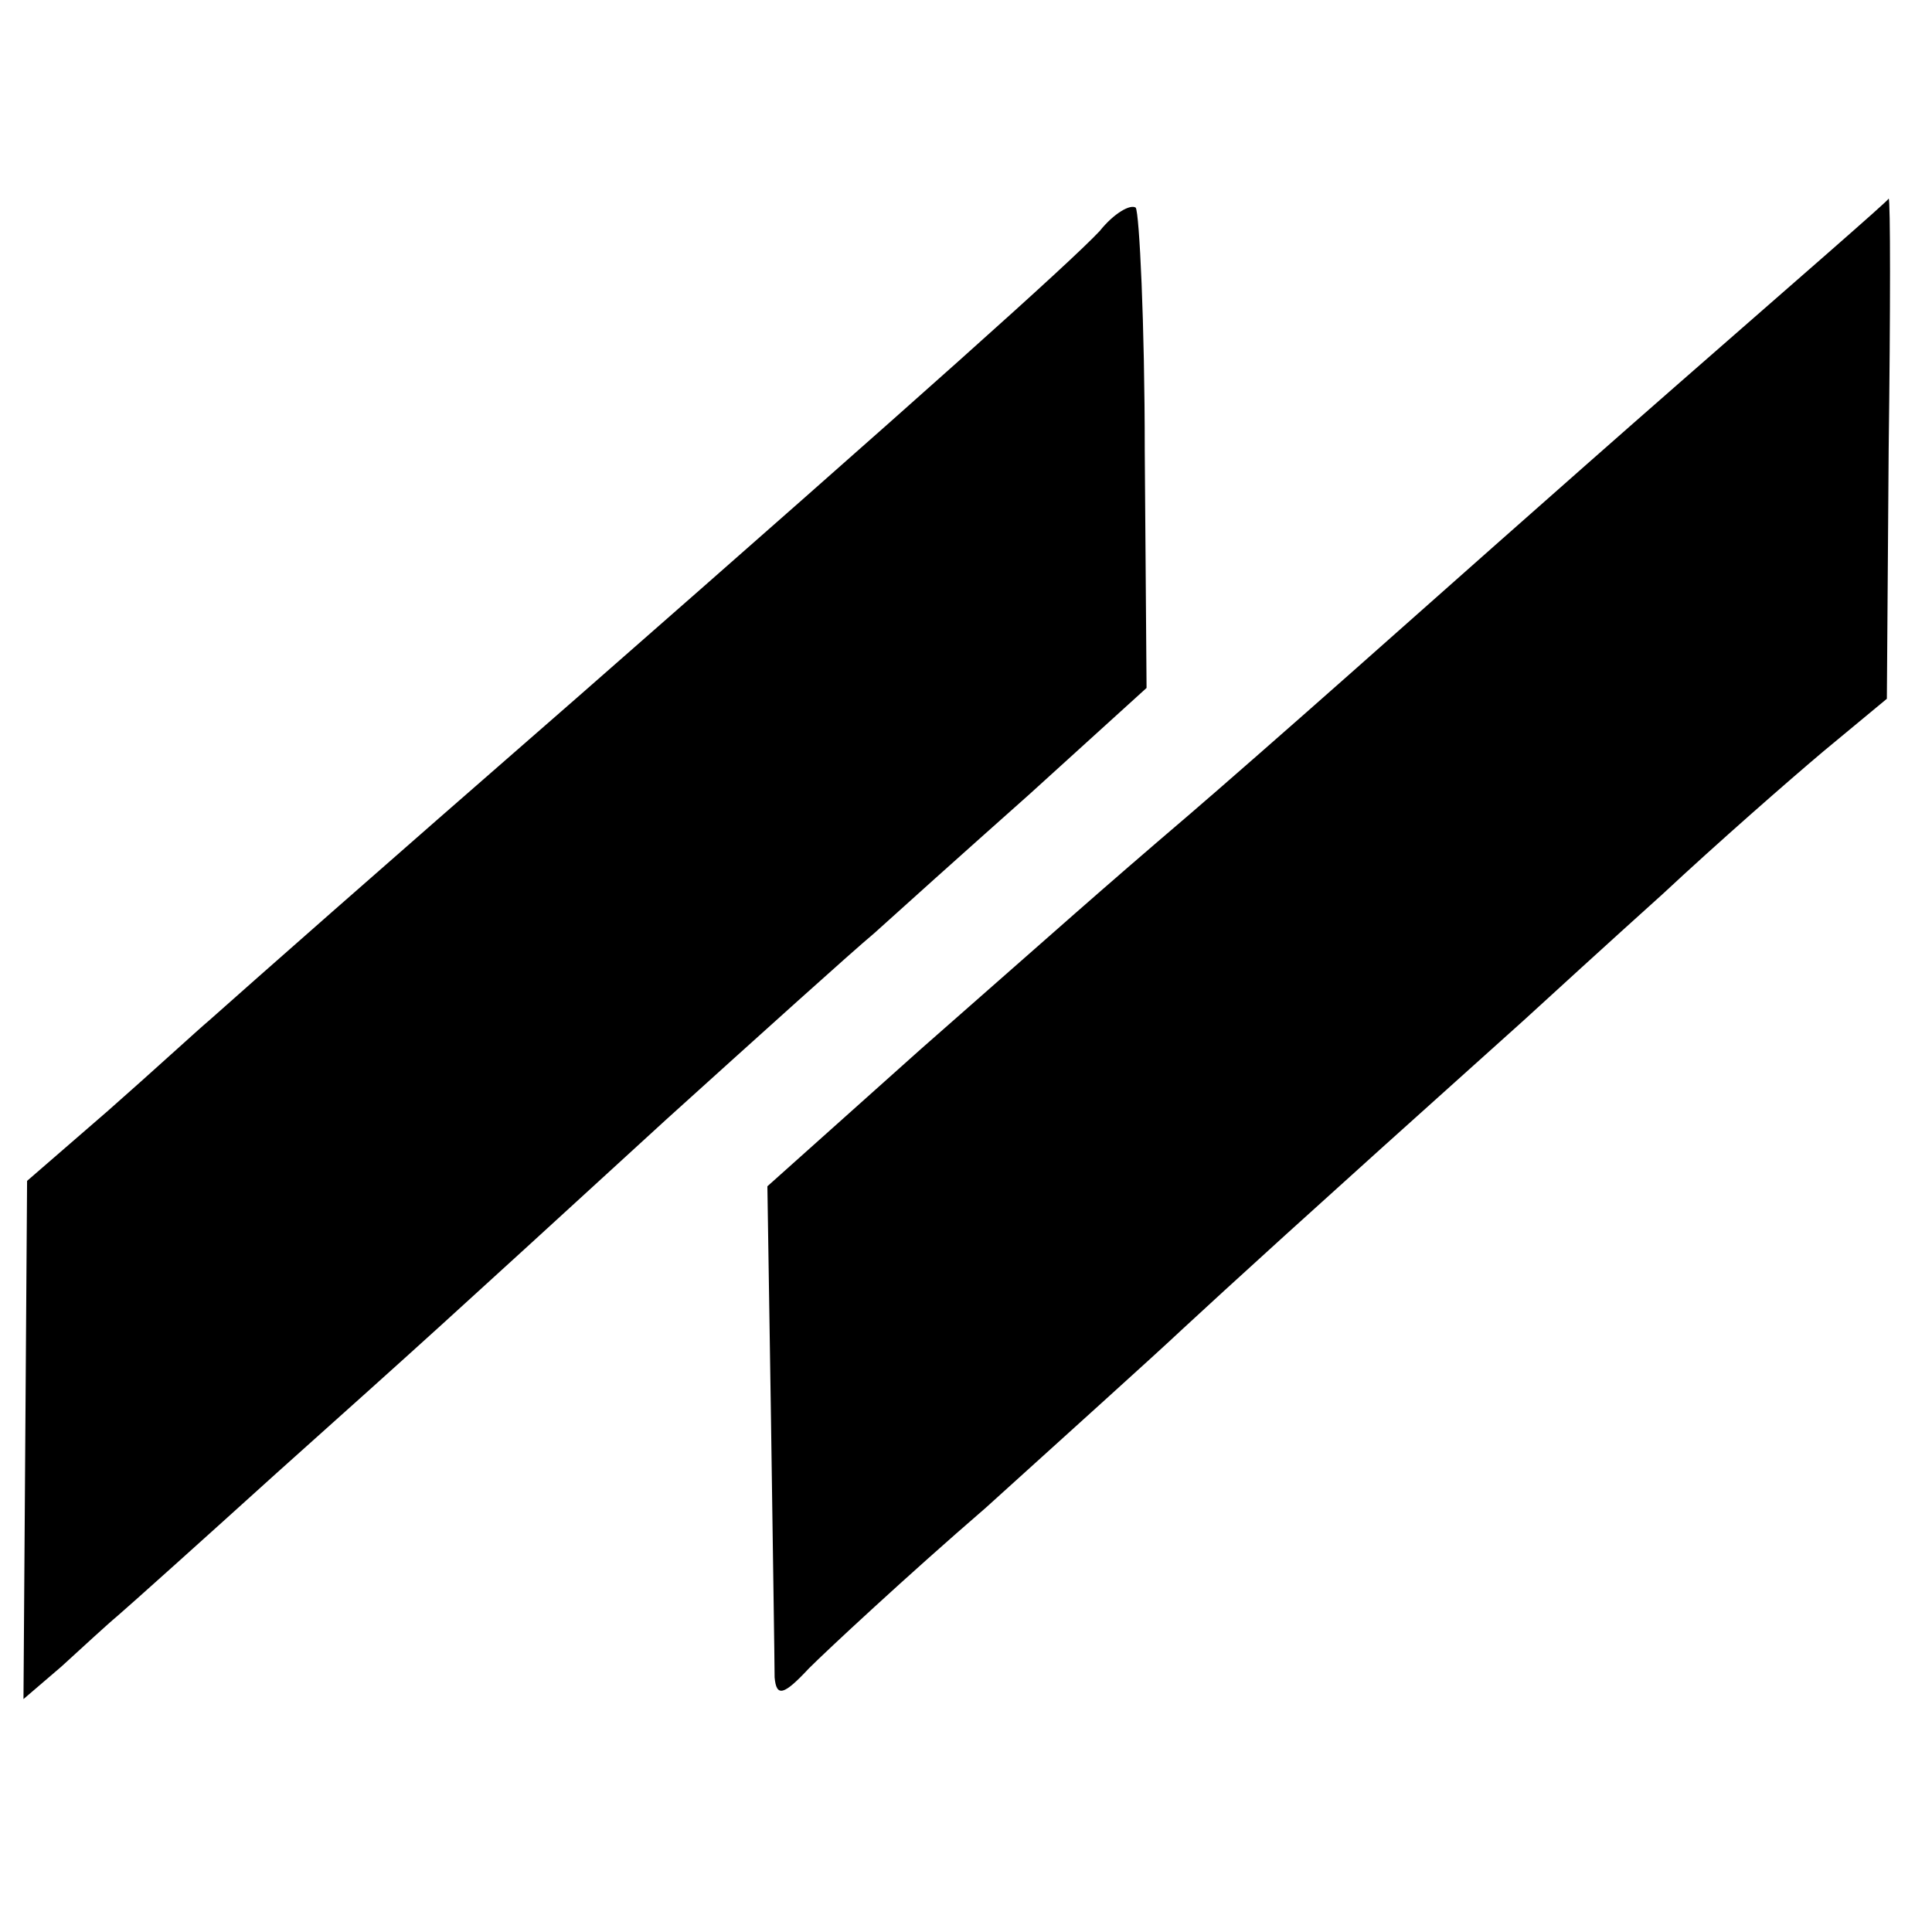
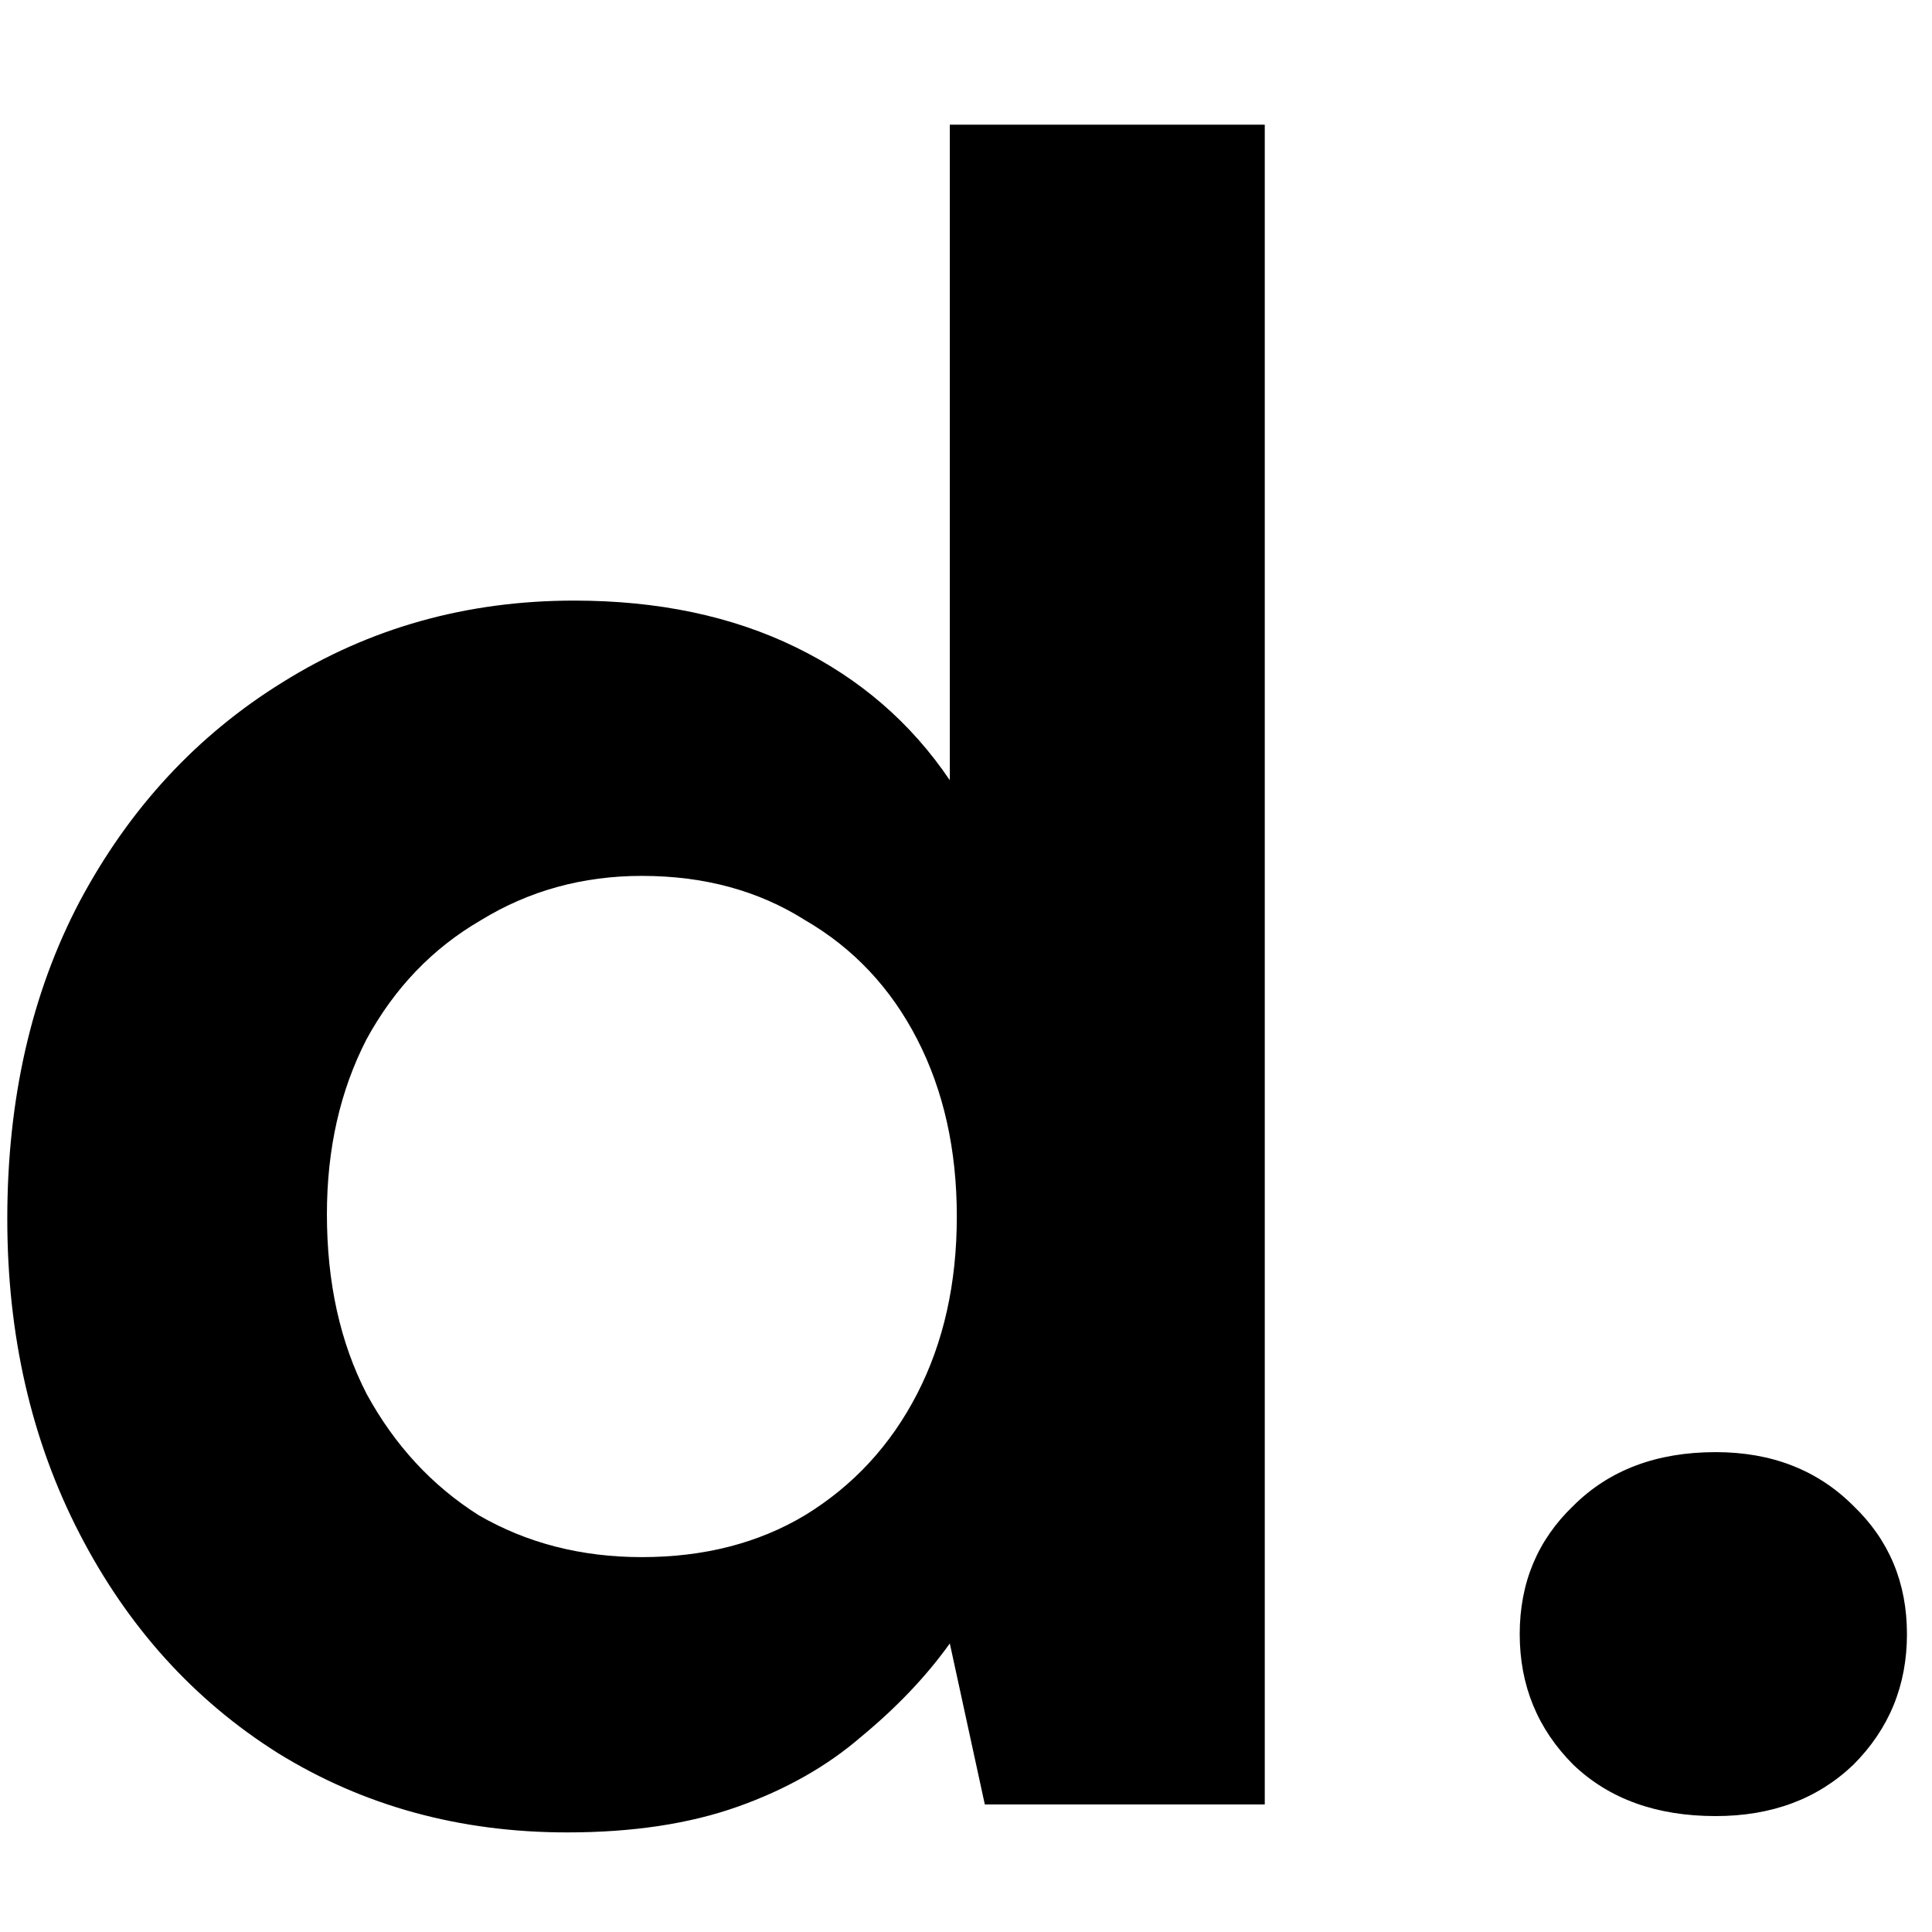
- <svg xmlns="http://www.w3.org/2000/svg" version="1.0" width="107pt" height="107pt" viewBox="0 0 107 107" preserveAspectRatio="xMidYMid meet">
-   <g transform="translate(0,107) scale(0.1,-0.1)" fill="#000000" stroke="none">
-     <path d="M609 942 c-17 -18 -95 -88 -289 -258 -117 -102 -177 -155 -204 -179 -6 -5 -31 -28 -56 -50 l-45 -39 -1 -144 -1 -143 21 18 c11 10 25 23 31 28 7 6 46 41 88 79 86 77 86 77 216 196 52 47 103 93 115 103 11 10 50 45 86 77 l65 59 -1 131 c0 71 -3 132 -5 135 -3 2 -12 -3 -20 -13z" />
-     <path d="M929 857 c-64 -56 -145 -128 -180 -159 -35 -31 -75 -66 -89 -78 -55 -47 -68 -59 -150 -131 l-85 -76 2 -129 c1 -71 2 -135 2 -143 1 -11 5 -10 19 5 10 10 54 51 98 89 43 39 92 83 109 99 26 24 63 58 189 171 12 11 47 43 77 70 30 28 70 63 89 79 l35 29 1 138 c1 77 1 139 0 139 0 -1 -53 -47 -117 -103z" />
+ <svg xmlns="http://www.w3.org/2000/svg" version="1.0" width="512pt" height="512pt" viewBox="0 0 53 48" preserveAspectRatio="xMidYMid meet">
+   <g fill="#000000" stroke="none">
+     <path d="M15.56 47.768C12.616 47.768 9.971 47.043 7.624 45.592C5.32 44.141 3.507 42.136 2.184 39.576C0.861 37.016 0.2 34.136 0.2 30.936C0.2 27.651 0.861 24.749 2.184 22.232C3.549 19.672 5.405 17.667 7.752 16.216C10.141 14.723 12.808 13.976 15.752 13.976C18.056 13.976 20.083 14.403 21.832 15.256C23.581 16.109 24.989 17.325 26.056 18.904V0.92H34.696V47H27.016L26.056 42.584C25.416 43.48 24.605 44.333 23.624 45.144C22.685 45.955 21.555 46.595 20.232 47.064C18.909 47.533 17.352 47.768 15.56 47.768ZM17.608 40.216C19.315 40.216 20.808 39.832 22.088 39.064C23.411 38.253 24.435 37.144 25.16 35.736C25.885 34.328 26.248 32.707 26.248 30.872C26.248 29.037 25.885 27.416 25.16 26.008C24.435 24.6 23.411 23.512 22.088 22.744C20.808 21.933 19.315 21.528 17.608 21.528C15.987 21.528 14.515 21.933 13.192 22.744C11.869 23.512 10.824 24.6 10.056 26.008C9.331 27.416 8.968 29.016 8.968 30.808C8.968 32.685 9.331 34.328 10.056 35.736C10.824 37.144 11.848 38.253 13.128 39.064C14.451 39.832 15.944 40.216 17.608 40.216ZM47.066 47.32C45.444 47.32 44.143 46.851 43.161 45.912C42.18 44.931 41.69 43.736 41.69 42.328C41.69 40.92 42.18 39.747 43.161 38.808C44.143 37.827 45.444 37.336 47.066 37.336C48.602 37.336 49.86 37.827 50.842 38.808C51.823 39.747 52.313 40.92 52.313 42.328C52.313 43.736 51.823 44.931 50.842 45.912C49.86 46.851 48.602 47.32 47.066 47.32Z" />
  </g>
</svg>
